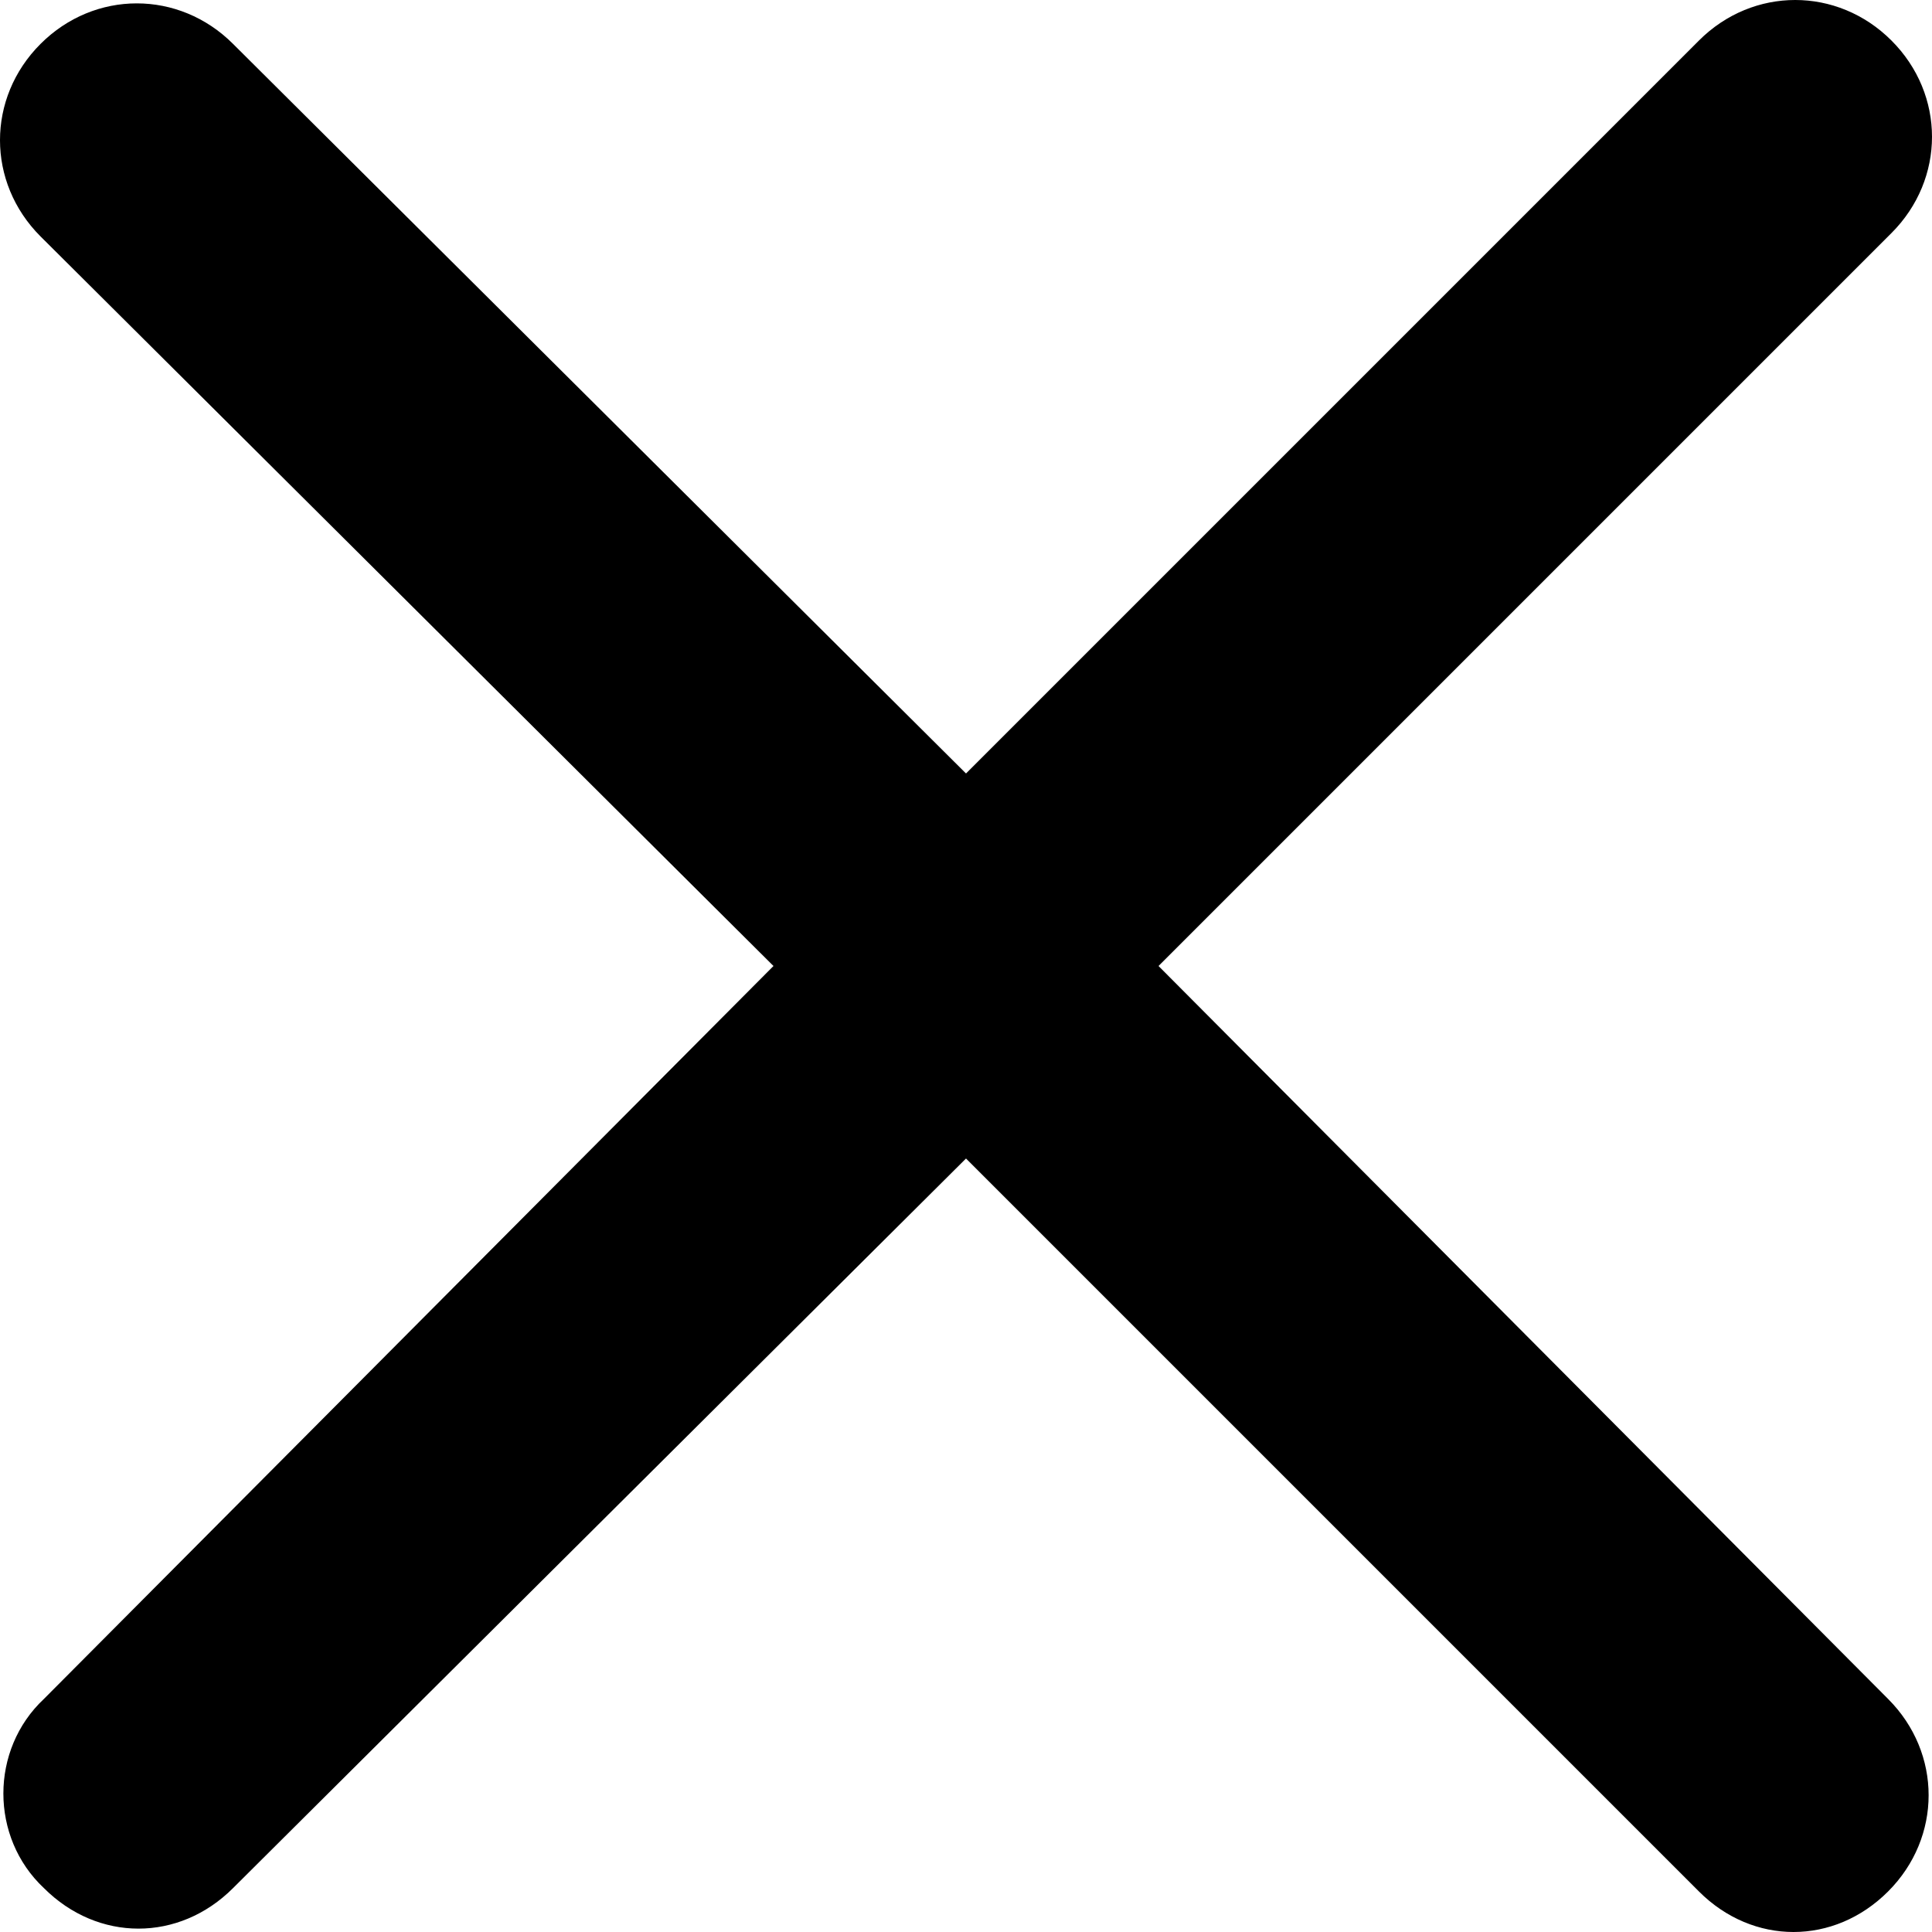
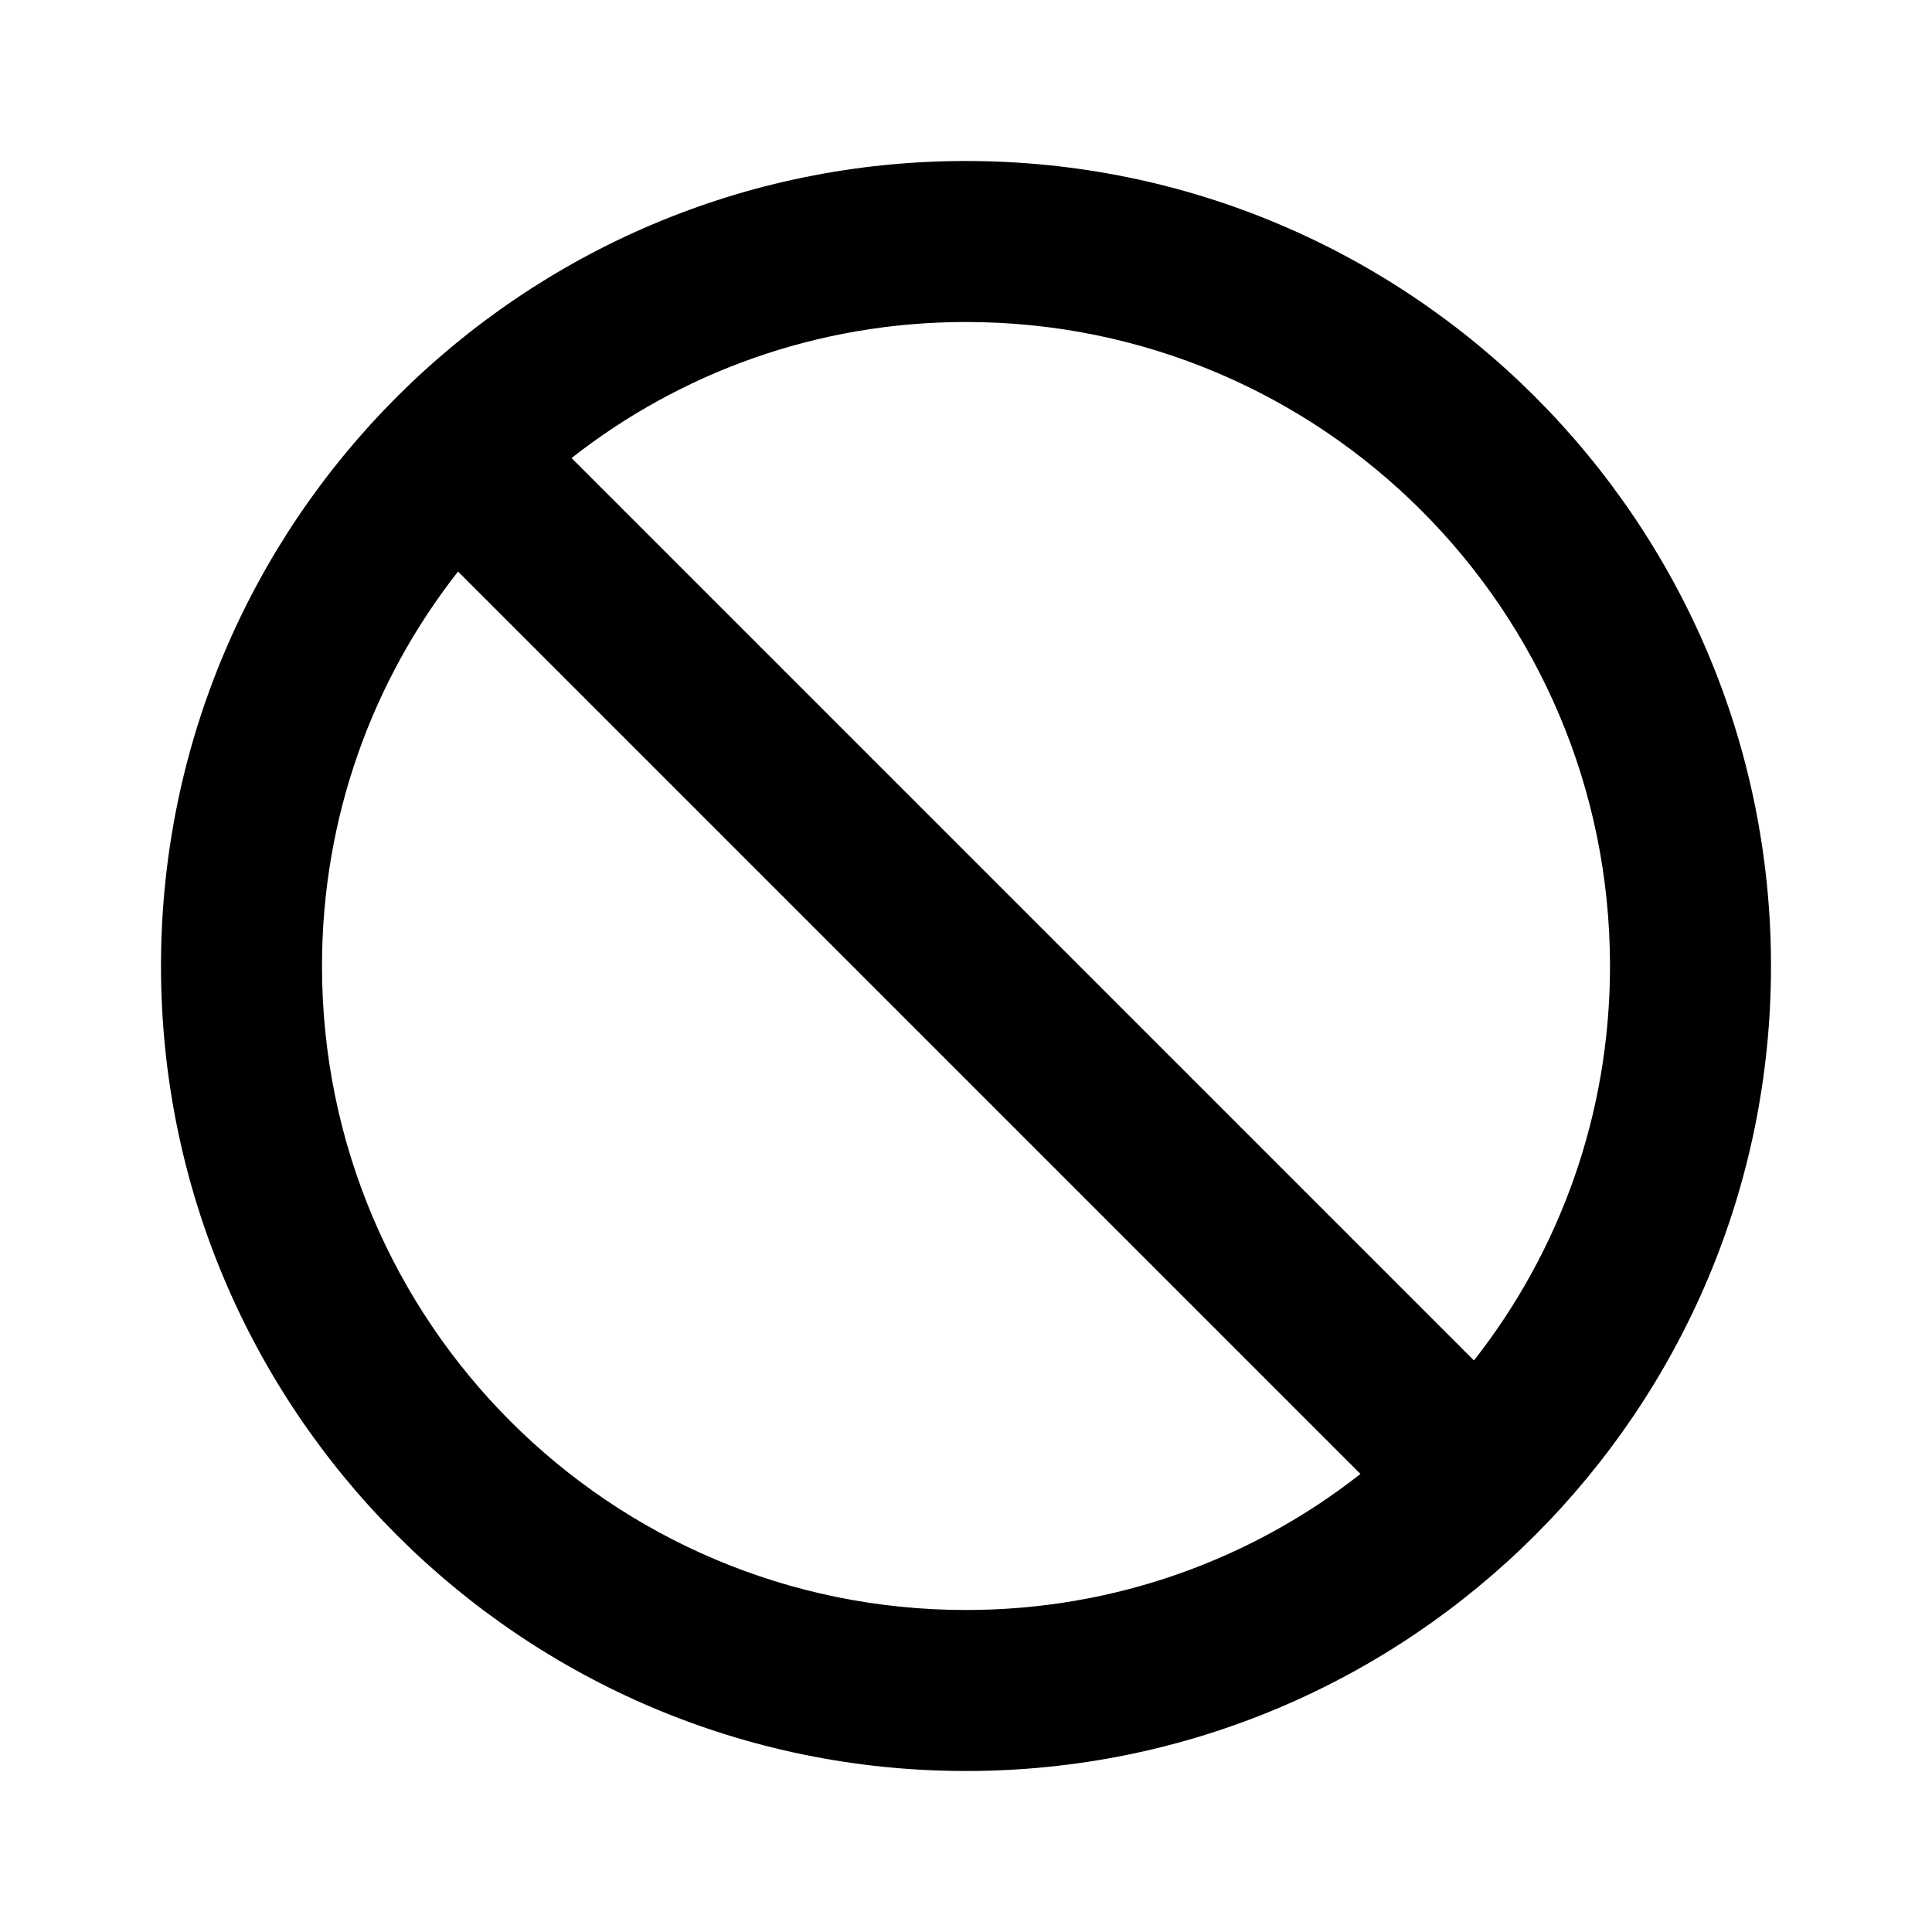
- <svg xmlns="http://www.w3.org/2000/svg" class="svg-ico-ico" width="32" height="32" viewBox="0 0 57.2 57.2">
-   <path d="M34.3 28.6L56 6.9c1.6-1.6 1.6-4.1 0-5.7 -1.6-1.6-4.1-1.6-5.7 0L28.6 22.9 6.9 1.3c-1.6-1.6-4.1-1.6-5.7 0 -1.6 1.6-1.6 4.1 0 5.7l21.7 21.6L1.3 50.3c-1.6 1.5-1.6 4.1 0 5.6 0.8 0.8 1.8 1.2 2.8 1.2s2-0.4 2.8-1.2l21.7-21.6L50.3 56c0.8 0.8 1.8 1.2 2.8 1.2s2-0.4 2.8-1.2c1.6-1.6 1.6-4.1 0-5.7L34.3 28.6z" />
+ <svg xmlns="http://www.w3.org/2000/svg" class="svg-ico-ico" width="24" height="24" viewBox="0 0 24 24">
+   <path d="M12 2C6.48 2 2 6.48 2 12s4.48 10 10 10 10-4.48 10-10S17.52 2 12 2zm0 18c-4.42 0-8-3.58-8-8 0-1.85.63-3.55 1.69-4.9L16.9 18.31C15.55 19.37 13.85 20 12 20zm6.31-3.1L7.1 5.69C8.45 4.63 10.15 4 12 4c4.42 0 8 3.58 8 8 0 1.85-.63 3.55-1.69 4.9z" />
</svg>
